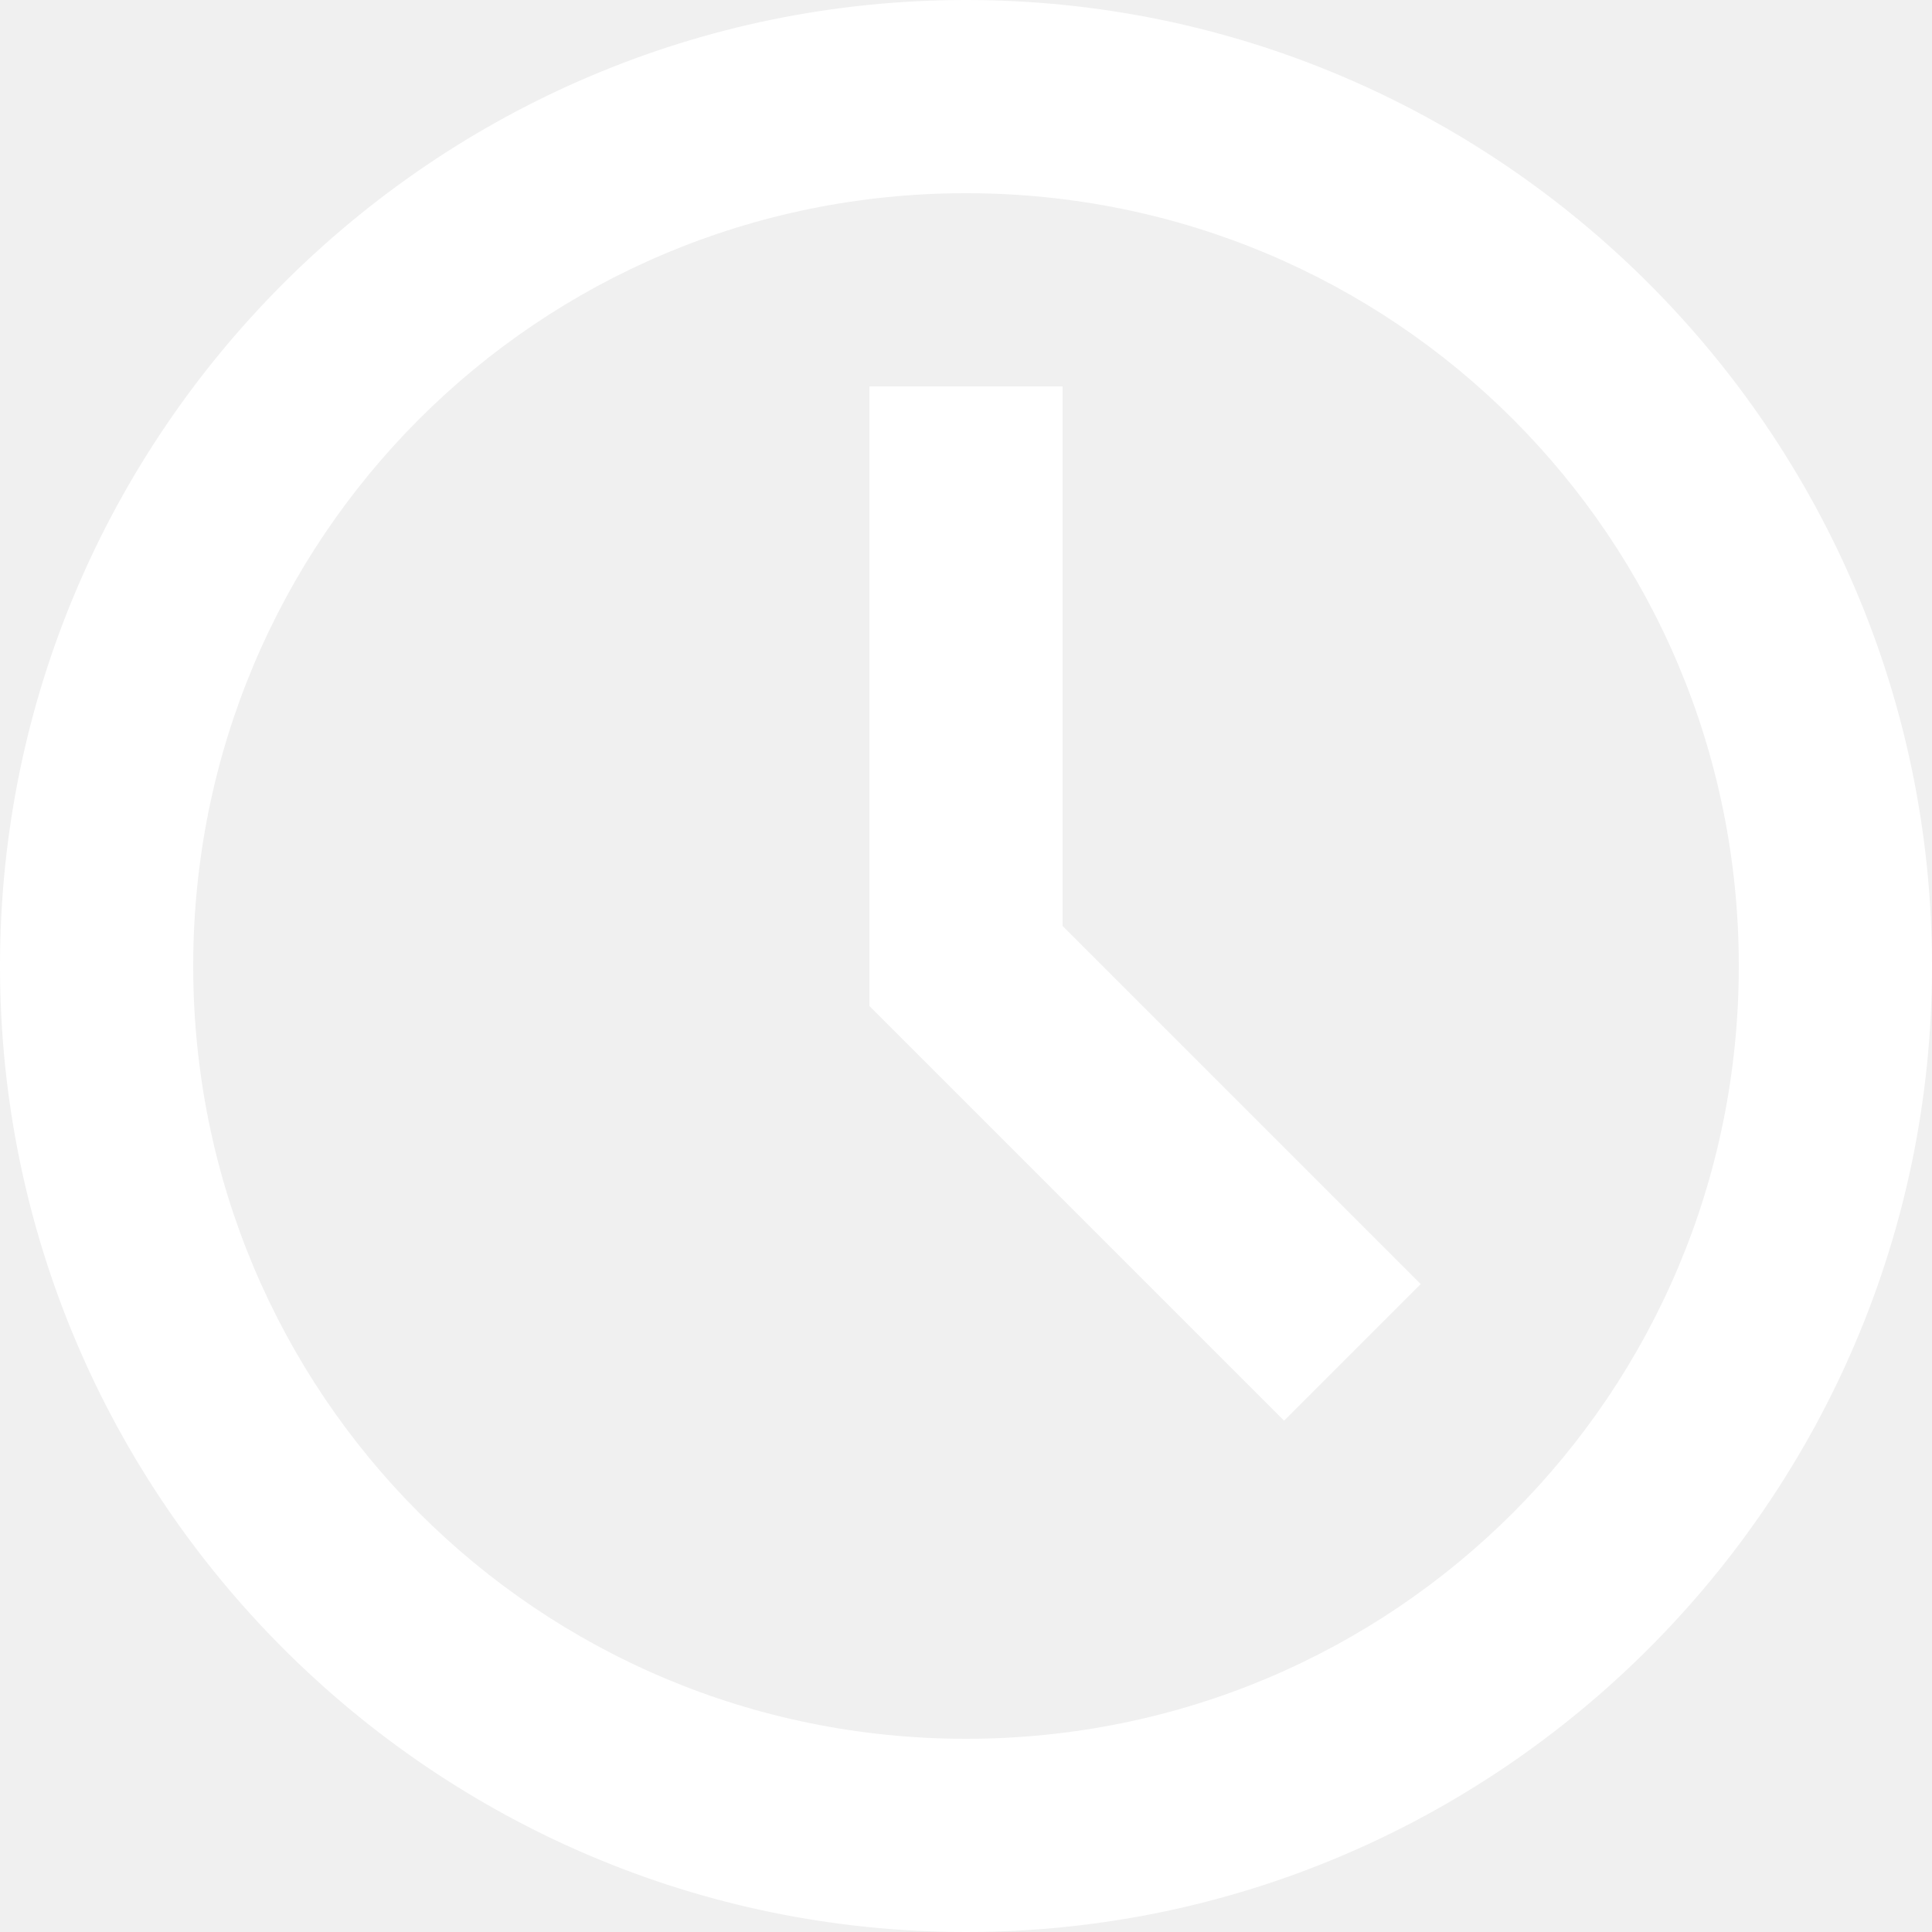
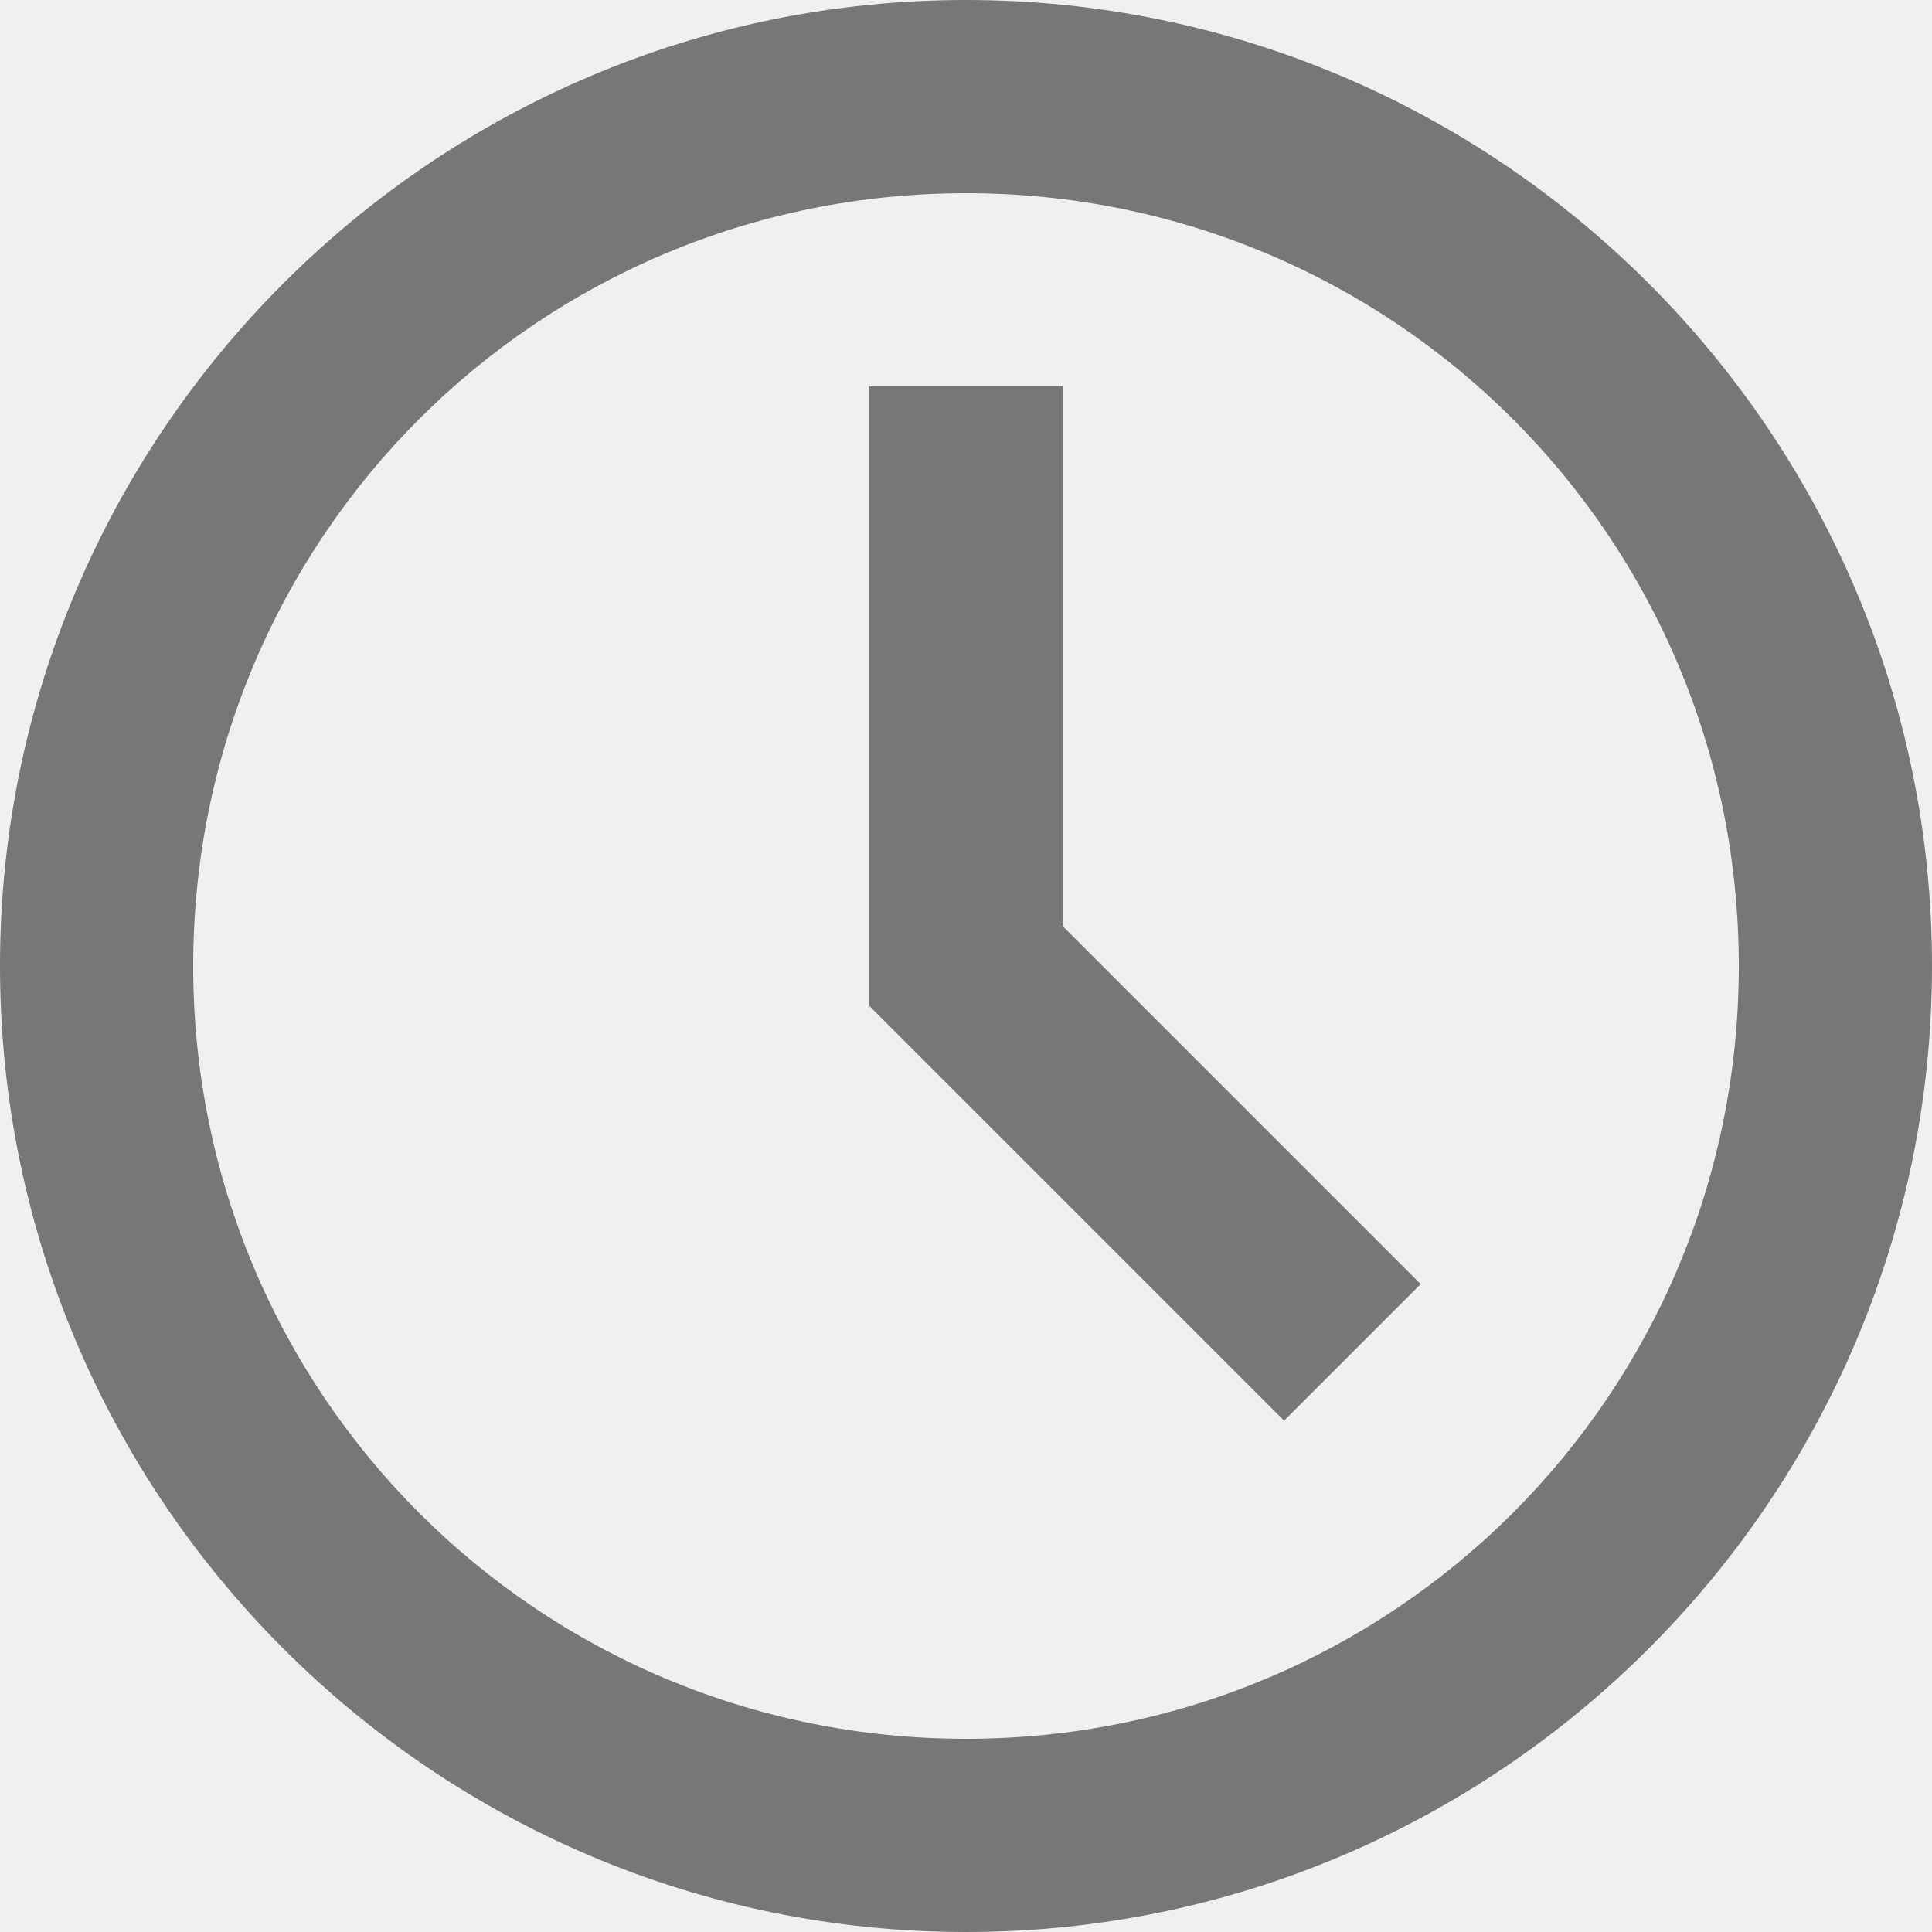
<svg xmlns="http://www.w3.org/2000/svg" width="80" height="80" viewBox="0 0 80 80" fill="none">
-   <path d="M40 0C17.956 0 0 17.956 0 40C0 62.044 17.956 80 40 80C62.044 80 80 62.044 80 40C80 17.956 62.044 0 40 0ZM40 8C57.721 8 72 22.279 72 40C72 57.721 57.721 72 40 72C22.279 72 8 57.721 8 40C8 22.279 22.279 8 40 8ZM36 16V41.656L53.172 58.828L58.828 53.172L44 38.344V16H36Z" fill="#fff" />
+   <path d="M40 0C17.956 0 0 17.956 0 40C0 62.044 17.956 80 40 80C62.044 80 80 62.044 80 40C80 17.956 62.044 0 40 0ZM40 8C57.721 8 72 22.279 72 40C72 57.721 57.721 72 40 72C22.279 72 8 57.721 8 40C8 22.279 22.279 8 40 8ZM36 16V41.656L53.172 58.828L58.828 53.172L44 38.344V16H36Z" fill="#777777" />
</svg>
